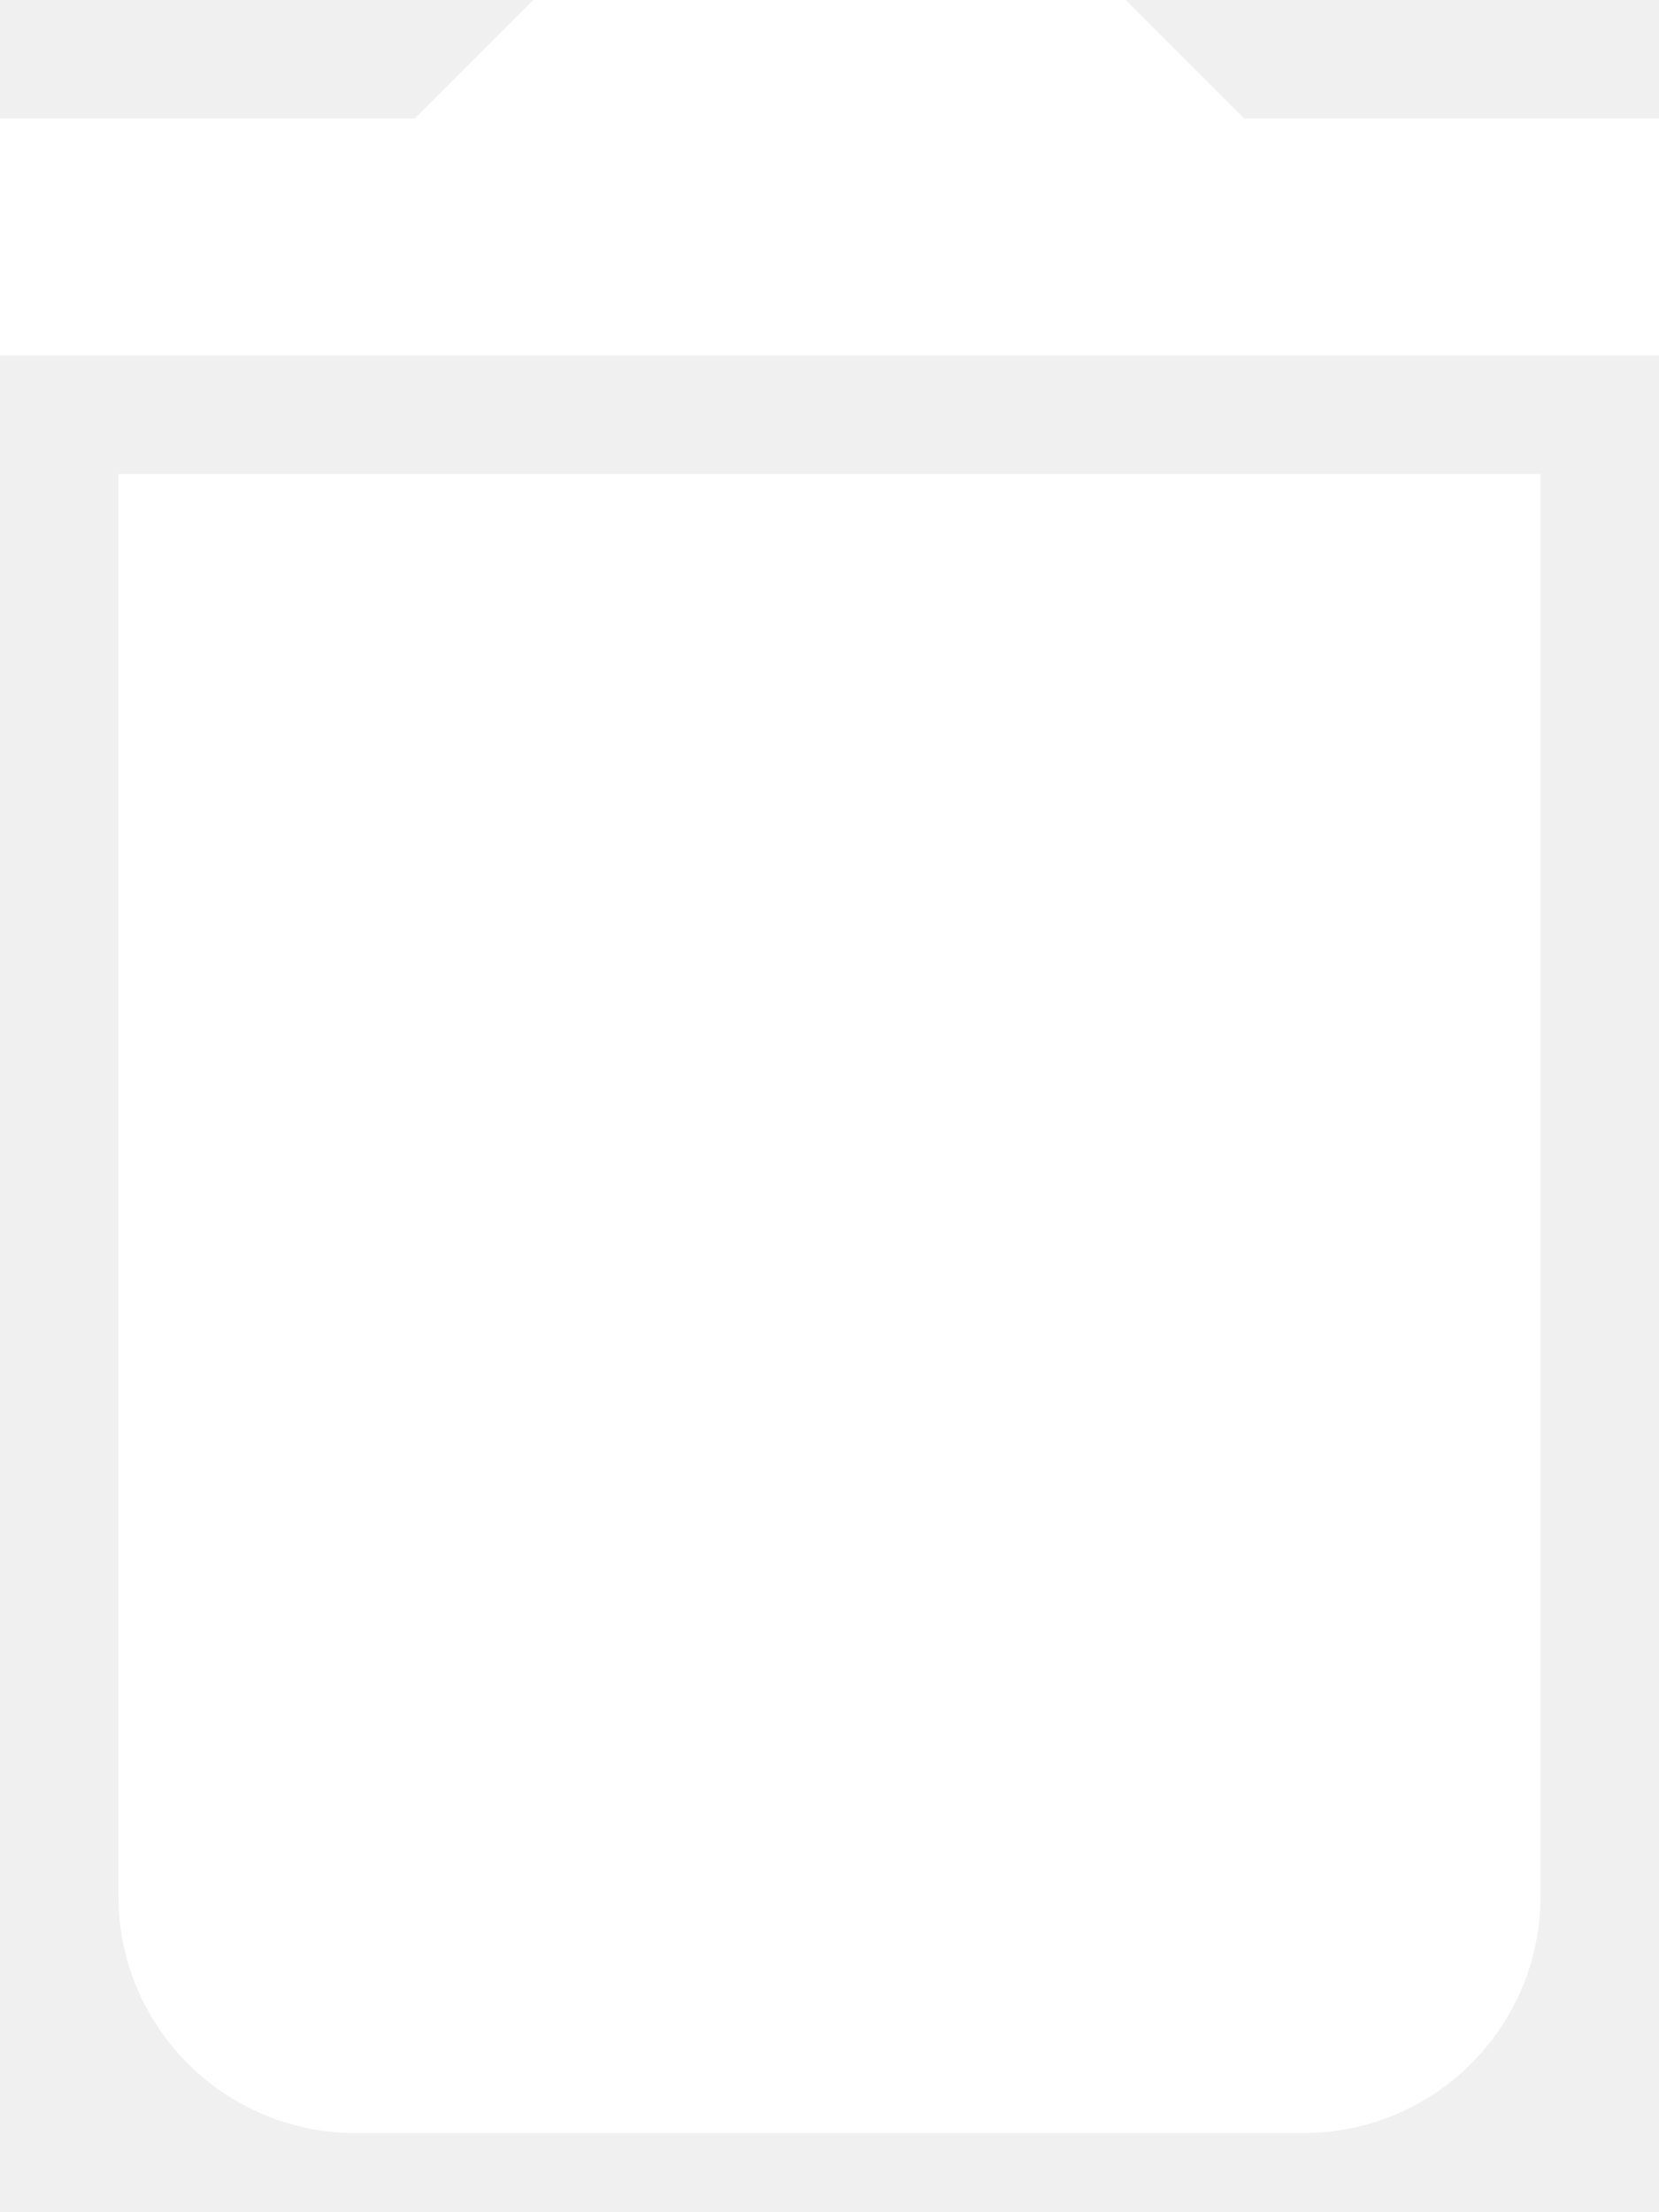
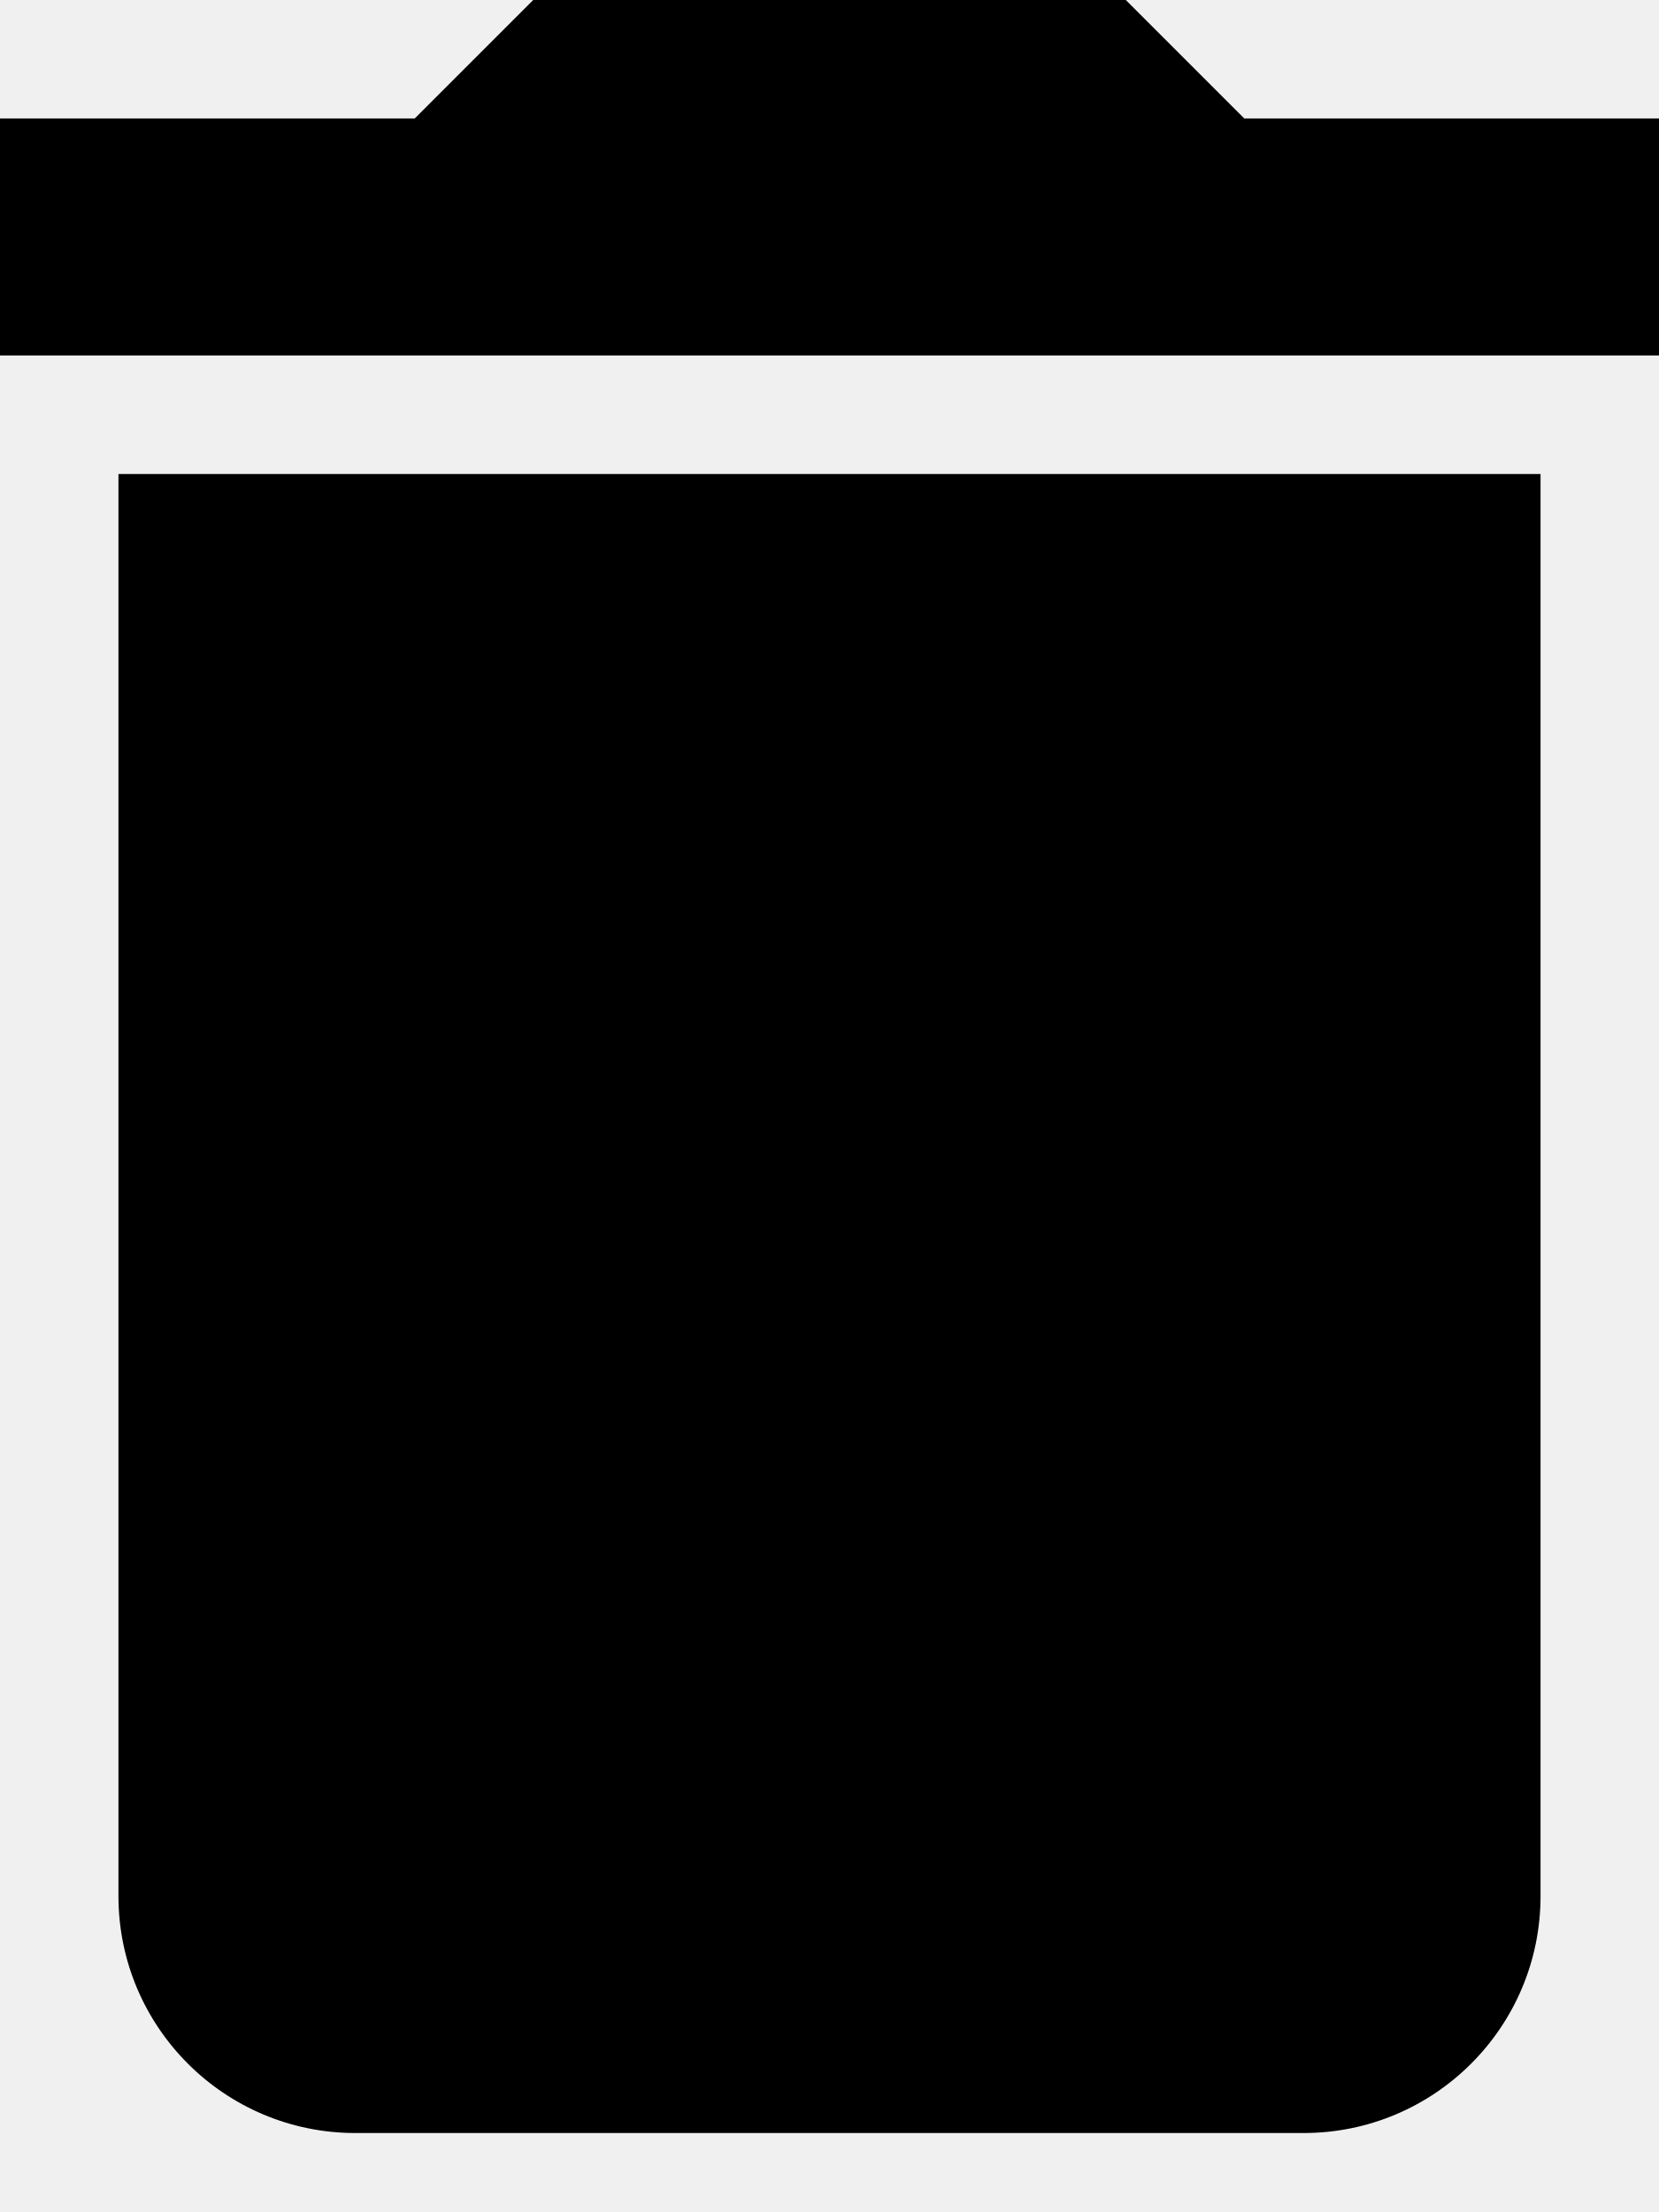
<svg xmlns="http://www.w3.org/2000/svg" width="15" height="20" viewBox="0 0 15 20" fill="none">
-   <path d="M1.071 17.143C1.071 18.327 2.03 19.286 3.214 19.286H11.786C12.97 19.286 13.929 18.327 13.929 17.143V4.286H1.071V17.143Z" fill="white" />
-   <path d="M11.25 1.071L10.179 0H4.821L3.75 1.071H0V3.214H15V1.071H11.25Z" fill="white" />
+   <path d="M1.071 17.143C1.071 18.327 2.03 19.286 3.214 19.286H11.786C12.97 19.286 13.929 18.327 13.929 17.143V4.286H1.071V17.143Z" fill="#000" />
+   <path d="M11.25 1.071L10.179 0H4.821L3.75 1.071H0V3.214H15V1.071H11.25Z" fill="#000" />
</svg>
